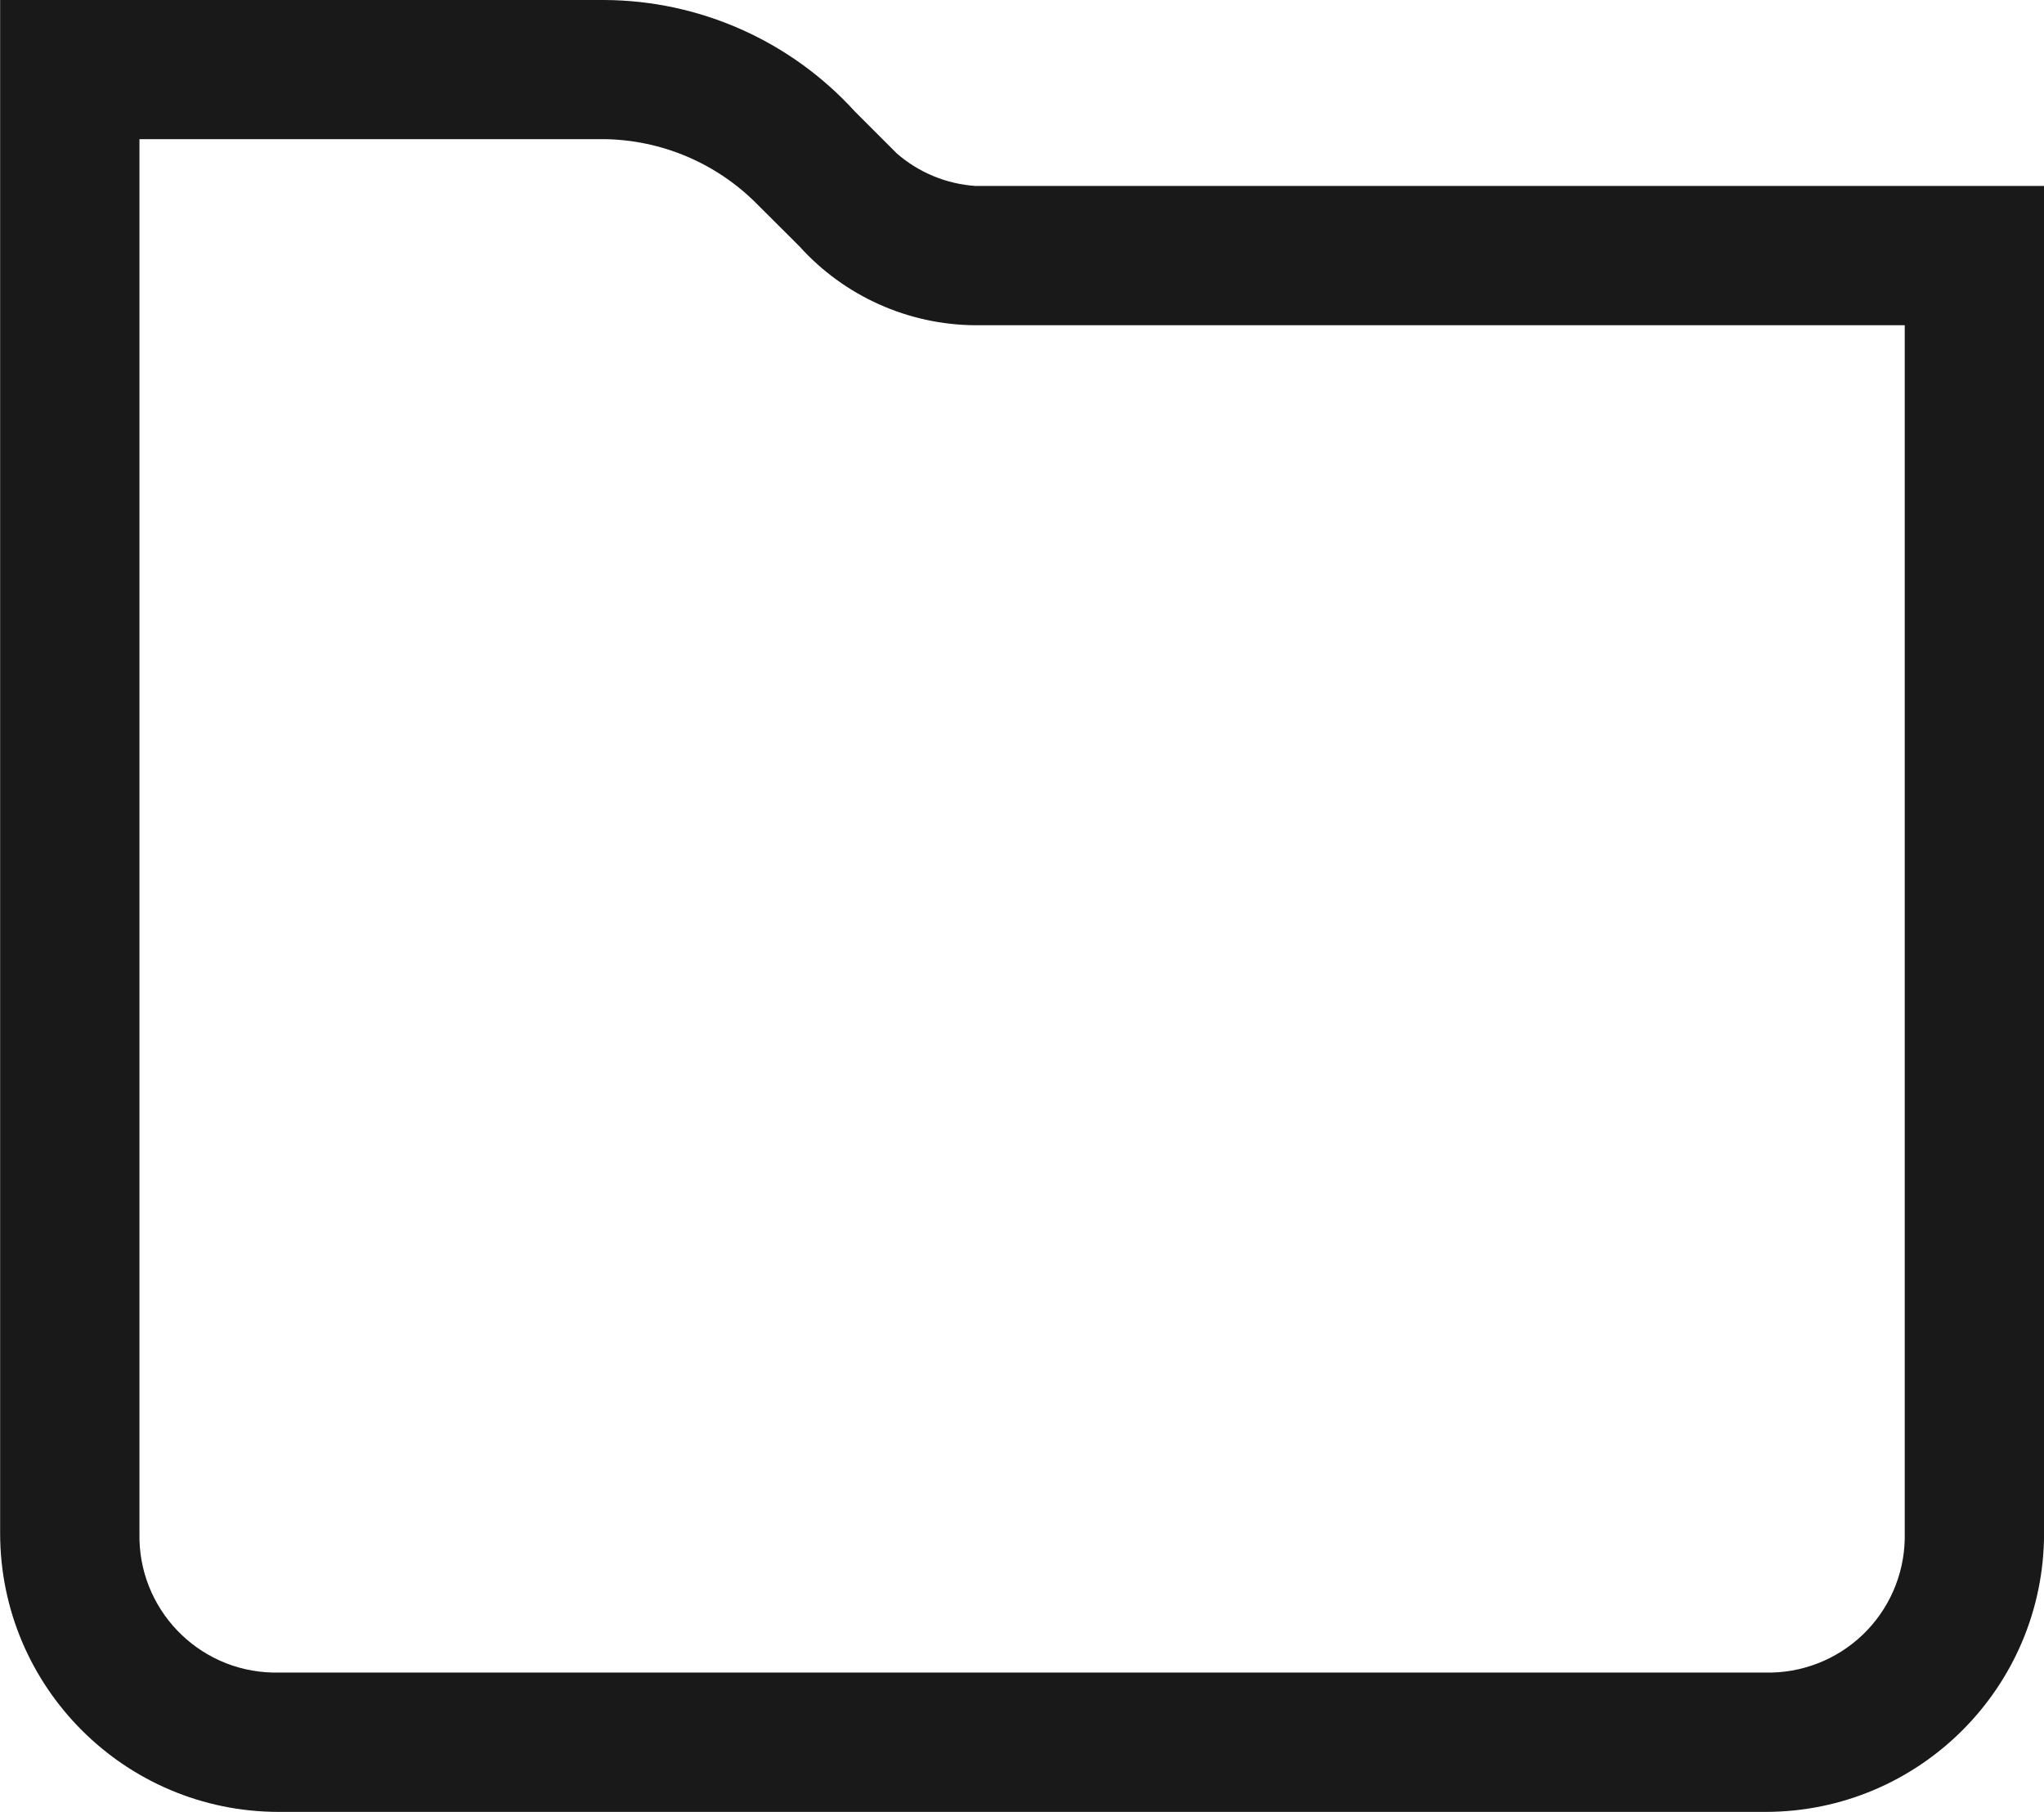
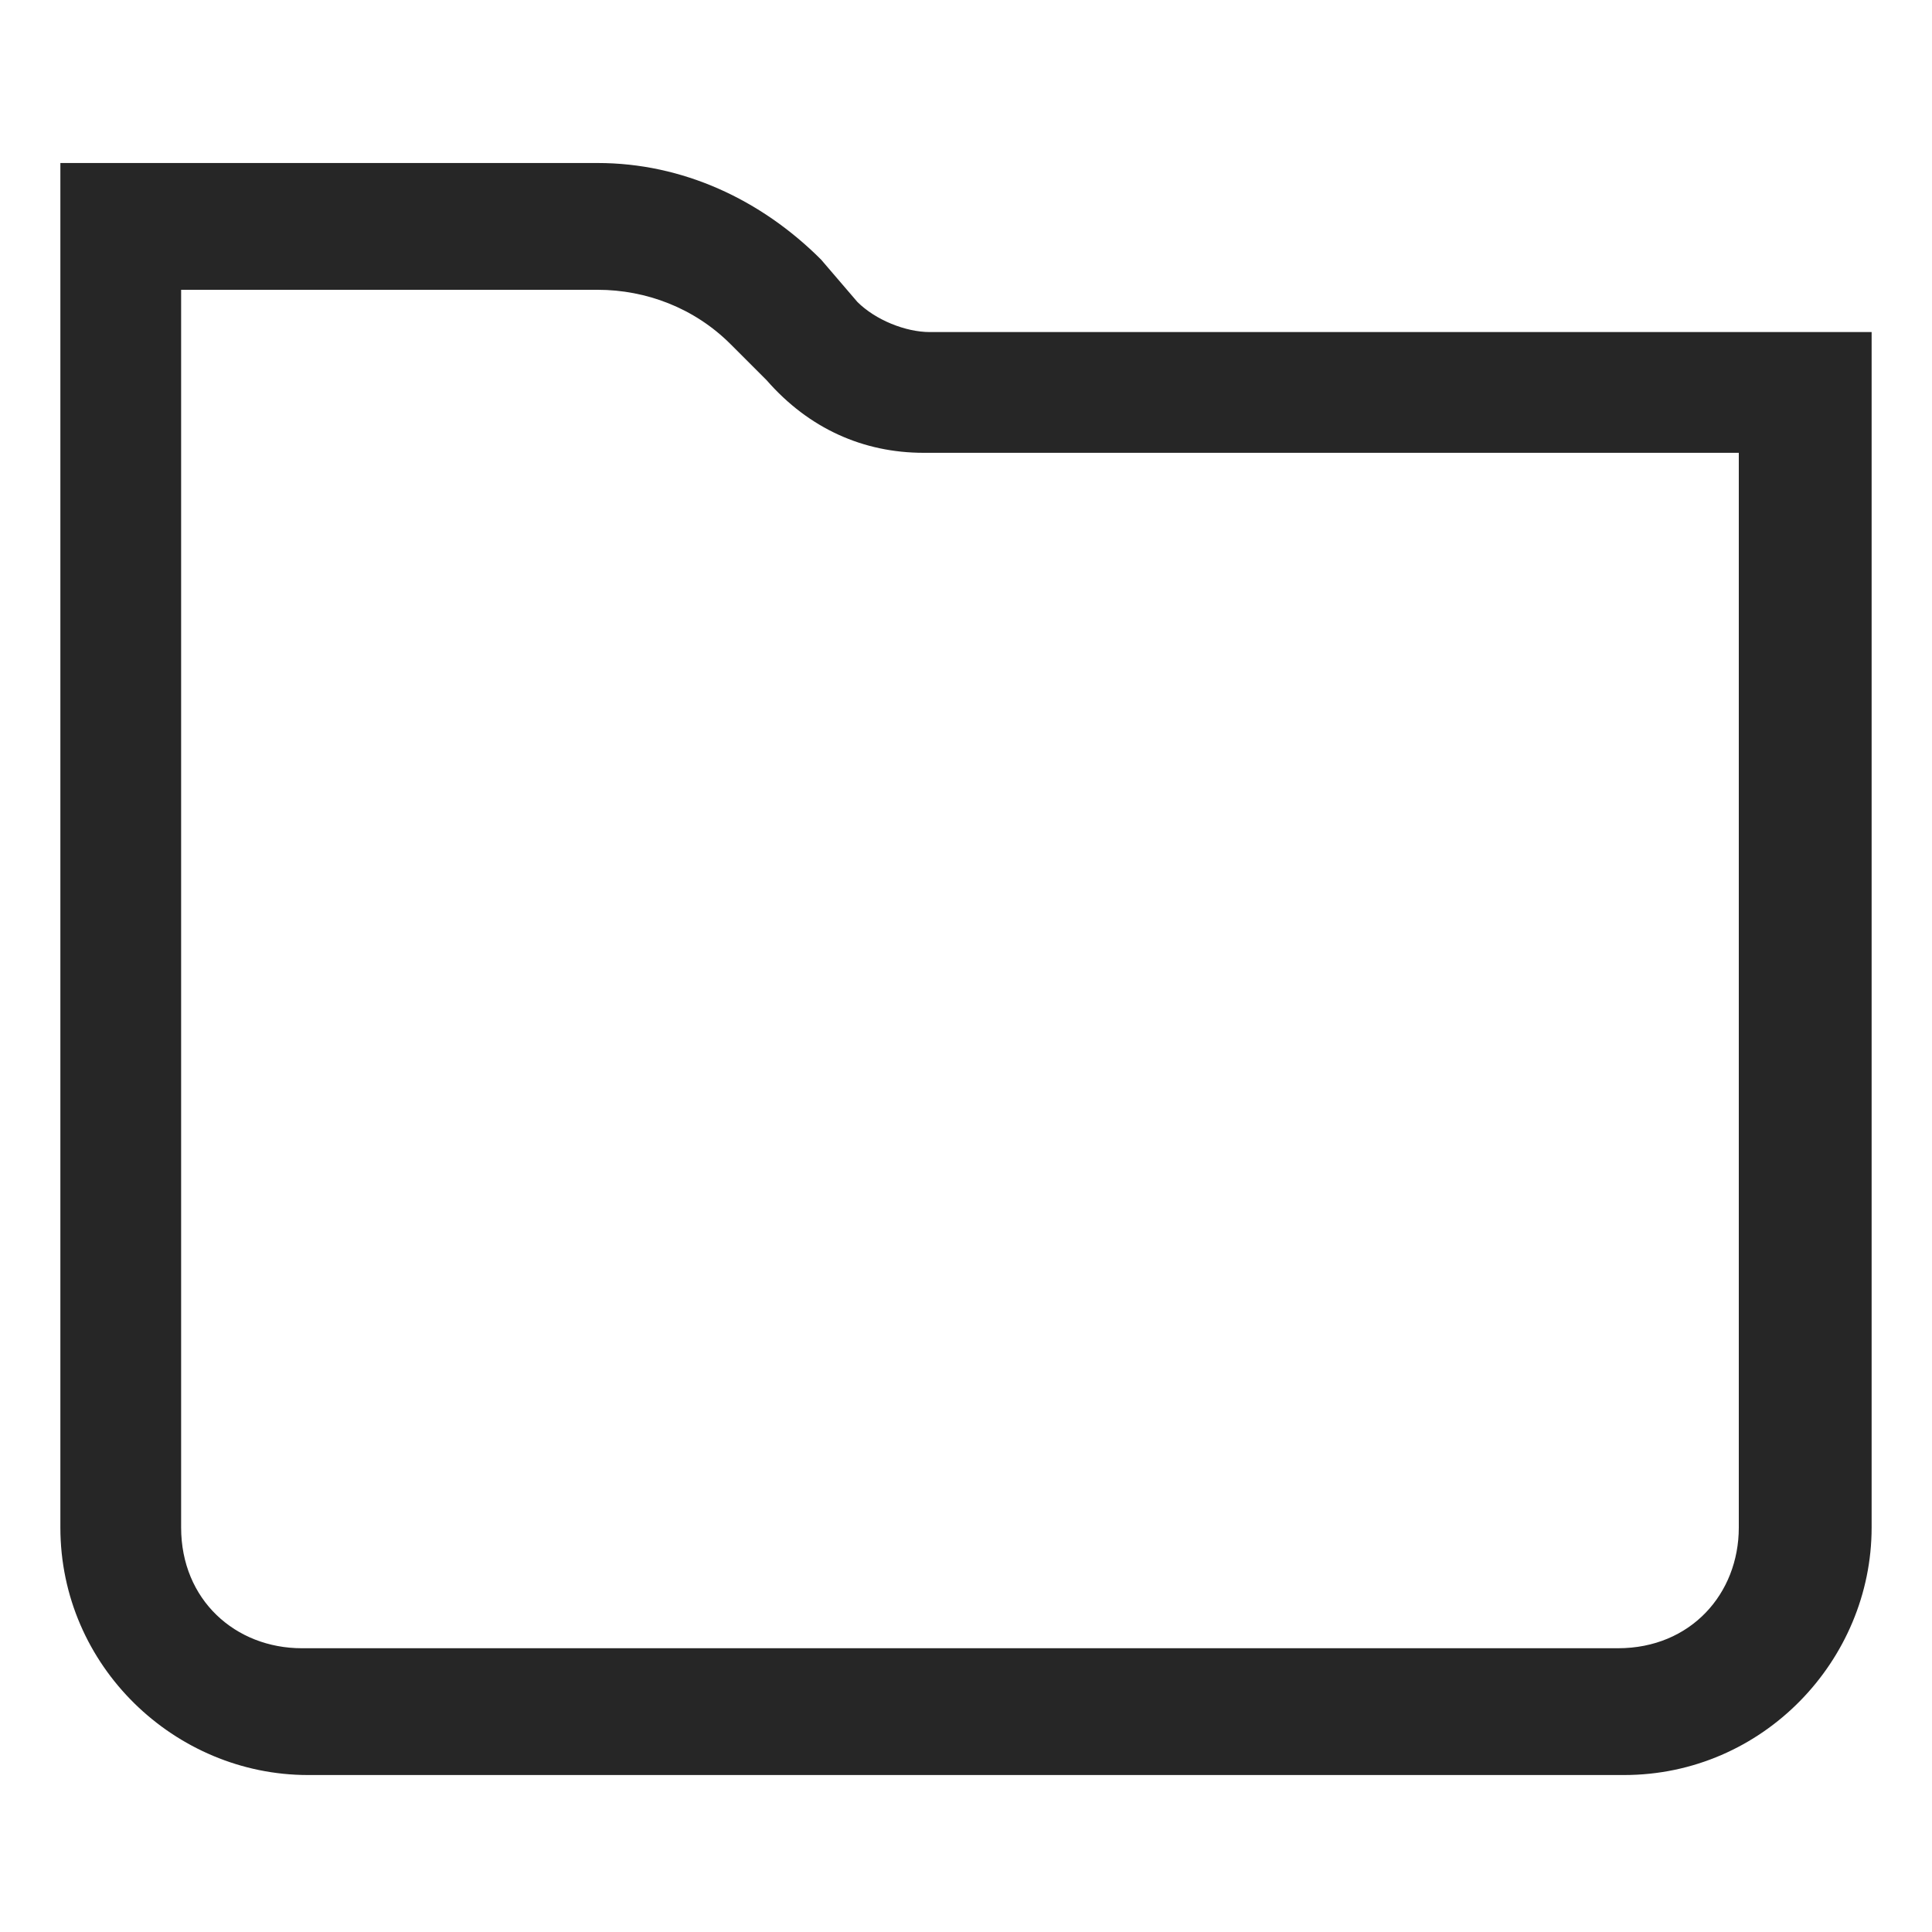
- <svg xmlns="http://www.w3.org/2000/svg" width="31.307" height="27.749" viewBox="0 0 31.307 27.749">
-   <g id="icon_new-icons_folder_default" data-name="icon/new-icons/folder/default" transform="translate(-0.999 -2)">
-     <g id="Group-3" transform="translate(1 2)">
-       <path id="Fill-1" d="M2.134,23.48a2.089,2.089,0,0,0,2.041,2.135c.031,0,.064,0,.094,0H27.037a2.088,2.088,0,0,0,2.135-2.043c0-.03,0-.061,0-.091V4.981H14.941a3.658,3.658,0,0,1-2.7-1.21l-.642-.64a3.356,3.356,0,0,0-2.348-1H2.134Zm2.135,4.269A4.27,4.27,0,0,1,0,23.48V0h9.25a5.219,5.219,0,0,1,3.842,1.708l.64.64a2.043,2.043,0,0,0,1.21.5H31.306V23.48a4.269,4.269,0,0,1-4.269,4.269Z" transform="translate(0.001)" fill="#191919" fill-rule="evenodd" />
+ <svg xmlns="http://www.w3.org/2000/svg" version="1.1" id="Ebene_1" x="0px" y="0px" viewBox="0 0 32 32" style="enable-background:new 0 0 32 32;" xml:space="preserve">
+   <style type="text/css">
+ 	.st0{fill-rule:evenodd;clip-rule:evenodd;fill:#262626;}
+ </style>
+   <g id="icon_x2F_content_x2F_folder_x2F_default">
+     <g id="Combined-Shape">
+       <path id="path-1_00000154393982066497838270000013390751573951827589_" class="st0" d="M9.9,2.7c1.4,0,2.7,0.6,3.7,1.6l0,0L14.2,5    c0.3,0.3,0.8,0.5,1.2,0.5l0,0H31v19.8c0,2.2-1.8,4.1-4.1,4.1l0,0H5.1c-2.2,0-4.1-1.8-4.1-4.1l0,0V2.7H9.9z M9.9,4.8H3v20.5    c0,1.2,0.9,2,2,2l0,0h21.8c1.2,0,2-0.9,2-2l0,0V7.5H15.3c-1,0-1.9-0.4-2.6-1.2l0,0l-0.6-0.6C11.5,5.1,10.7,4.8,9.9,4.8L9.9,4.8z" />
    </g>
  </g>
</svg>
